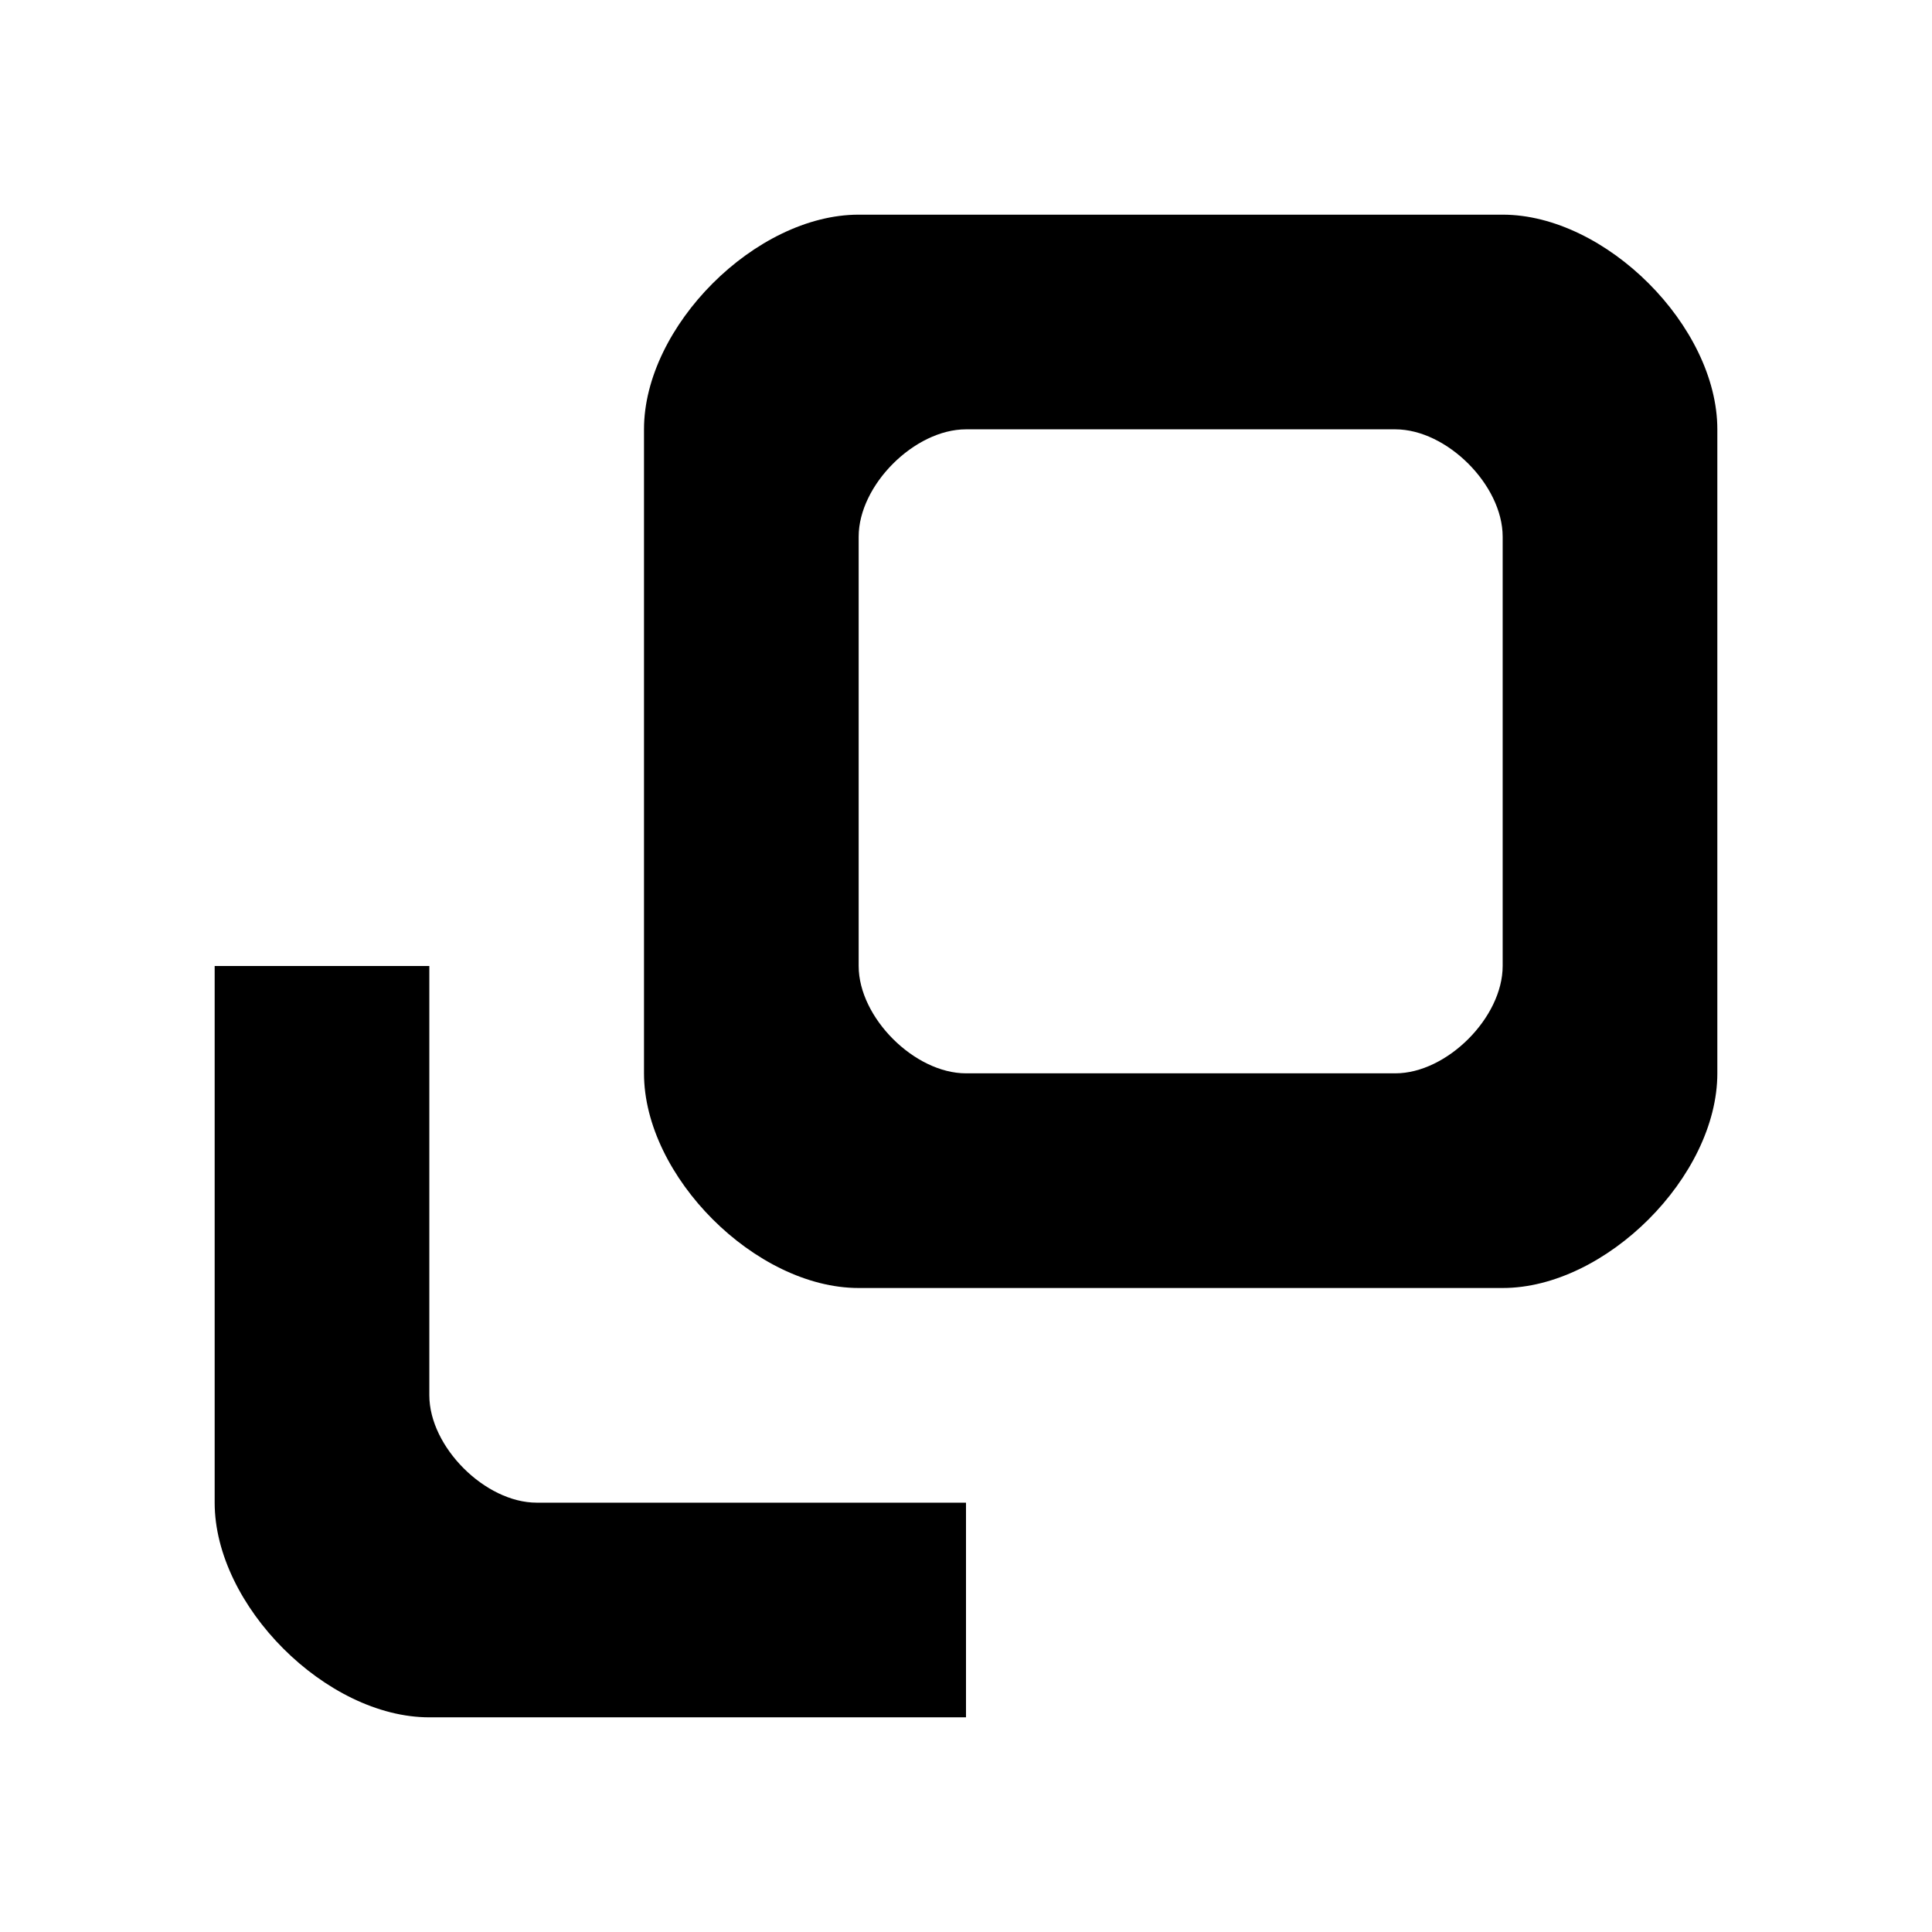
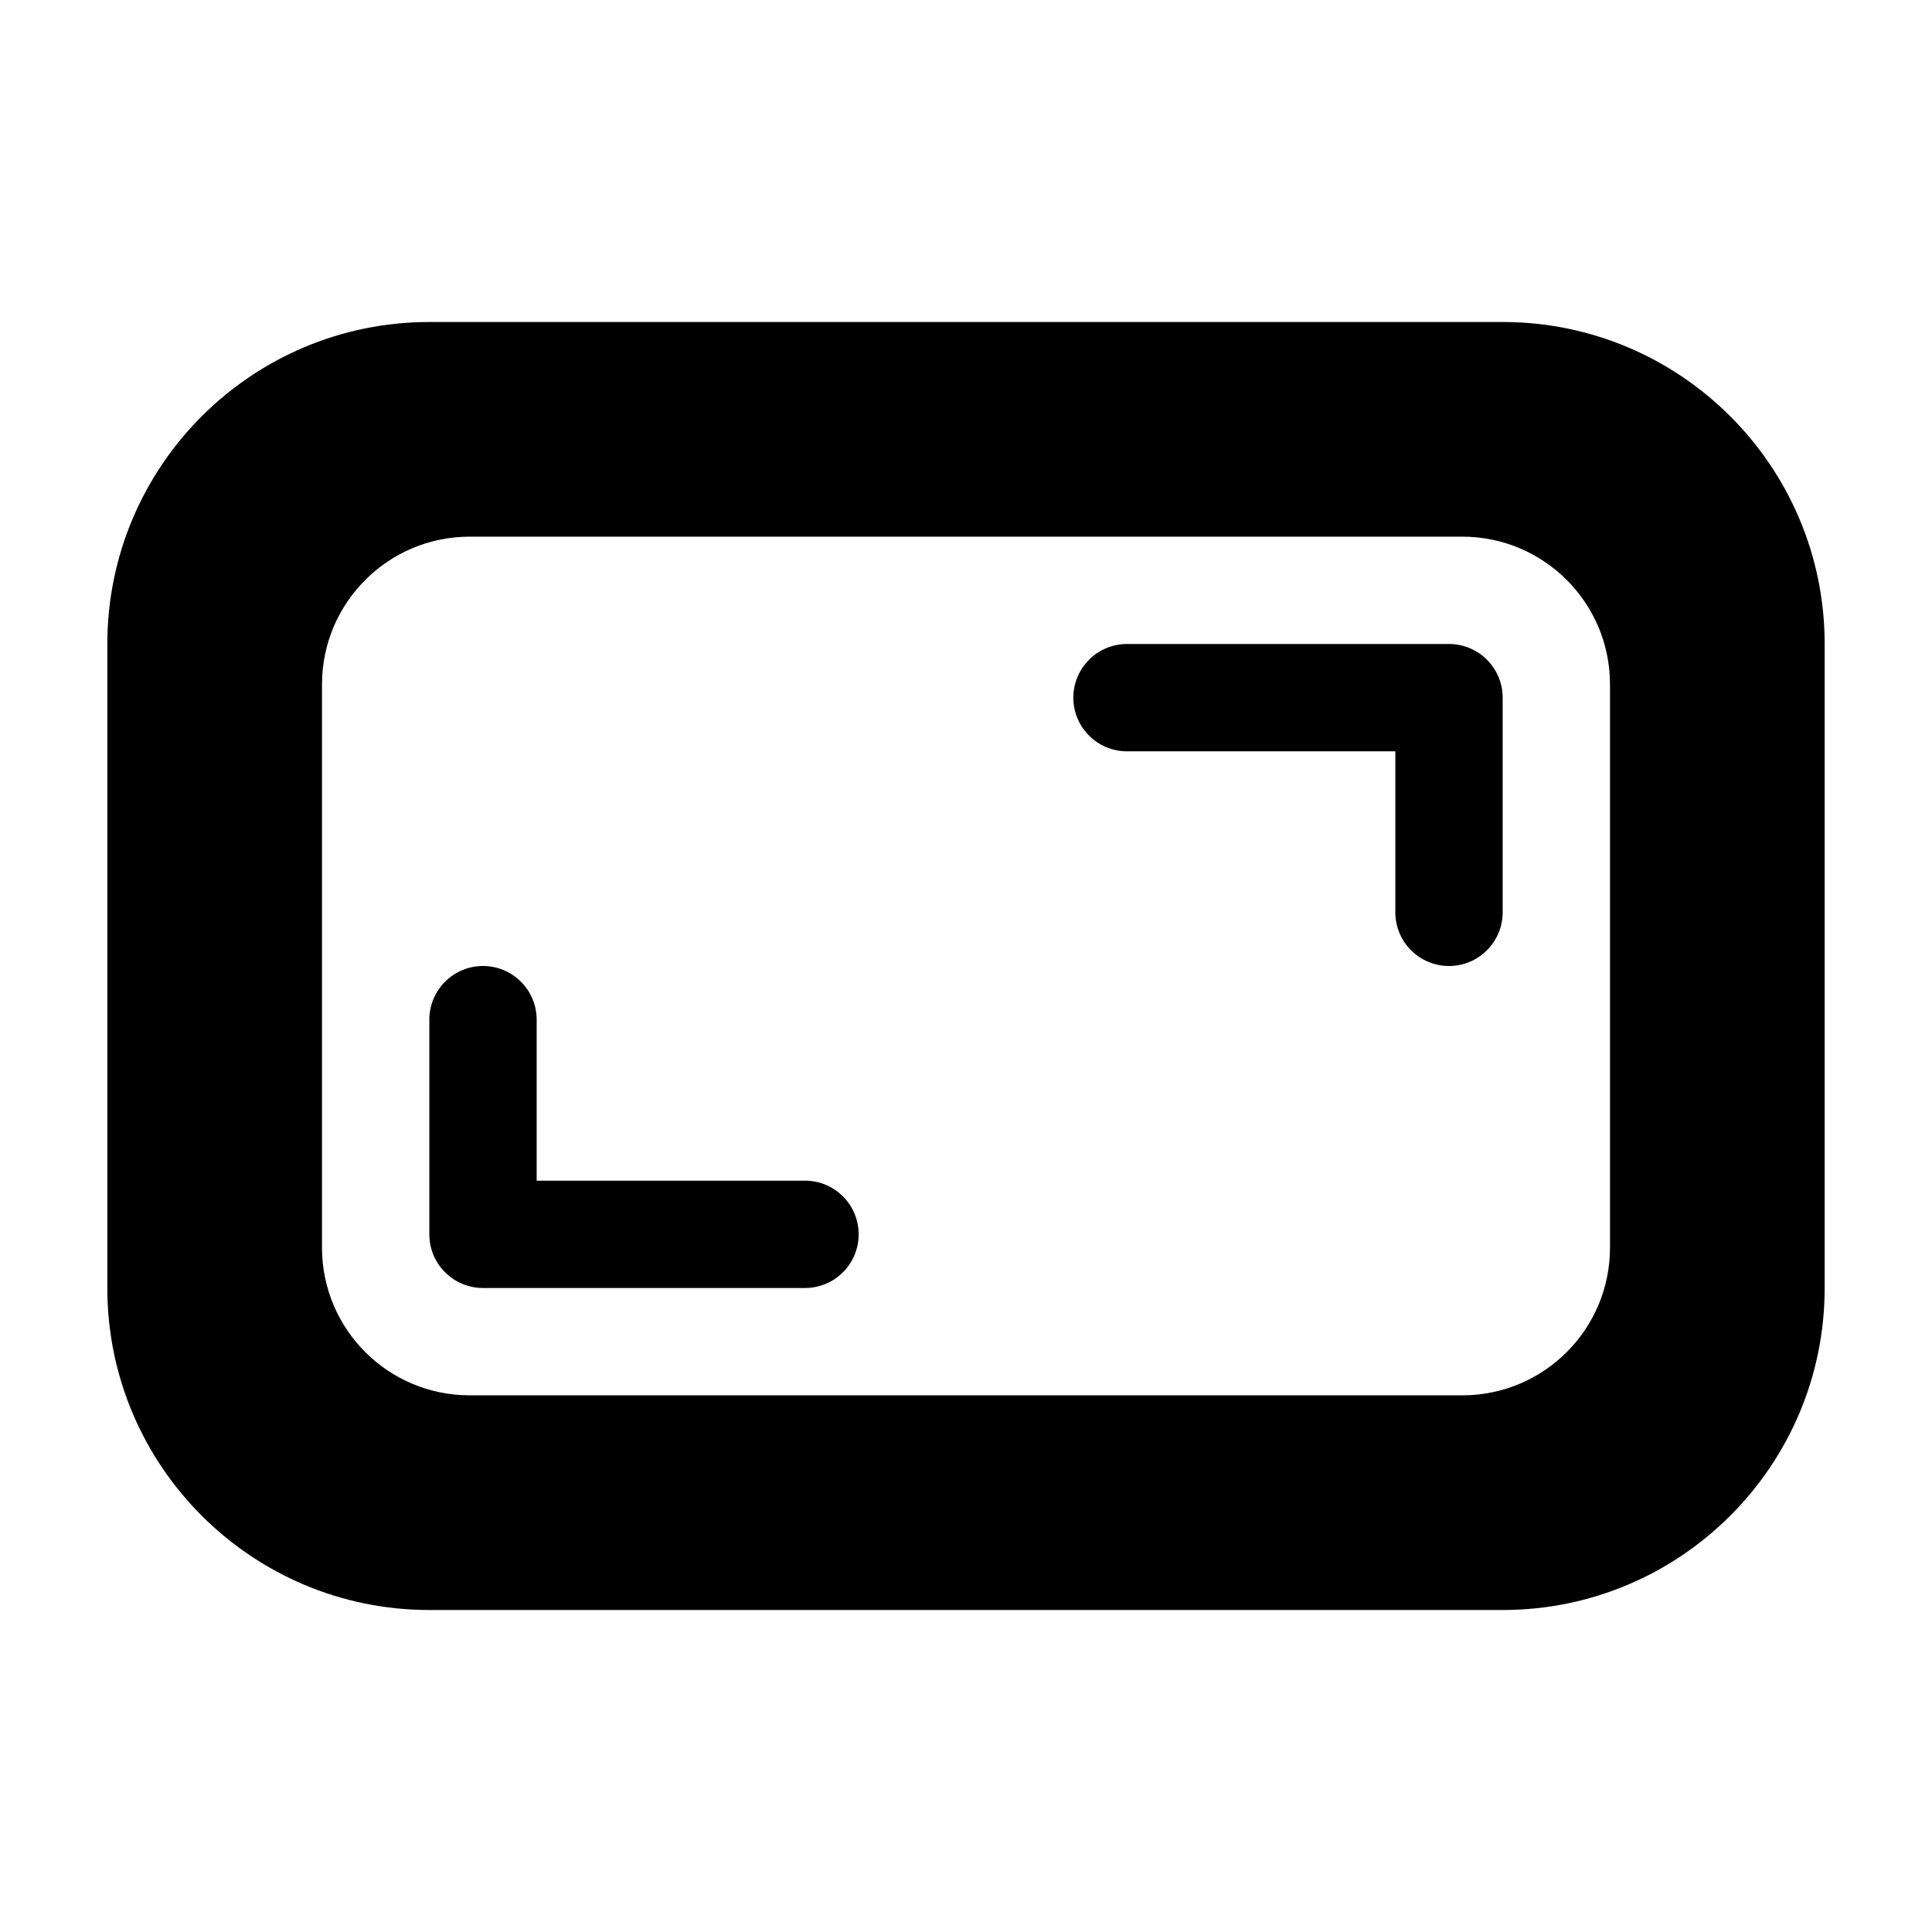
- <svg xmlns="http://www.w3.org/2000/svg" width="100%" height="100%" viewBox="0 0 18 18" version="1.1" xml:space="preserve" style="fill-rule:evenodd;clip-rule:evenodd;stroke-linejoin:round;stroke-miterlimit:1.414;">
-   <path id="Rounded_Rectangle_3" d="M14,12l-6,0c-0.96,0 -2,-1.04 -2,-2l0,-6c0,-0.96 1.04,-2 2,-2l6,0c0.96,0 2,1.04 2,2l0,6c0,0.96 -1.04,2 -2,2ZM14,5c0,-0.48 -0.52,-1 -1,-1l-4,0c-0.48,0 -1,0.52 -1,1l0,4c0,0.48 0.52,1 1,1l4,0c0.48,0 1,-0.52 1,-1l0,-4ZM9,16l-5,0c-0.96,0 -2,-1.04 -2,-2l0,-5l2,0l0,4c0,0.48 0.52,1 1,1l4,0l0,2Z" style="fill:#000;" />
+ <svg xmlns="http://www.w3.org/2000/svg" width="100%" height="100%" viewBox="0 0 18 18" version="1.1" xml:space="preserve" style="fill-rule:evenodd;clip-rule:evenodd;stroke-linejoin:round;stroke-miterlimit:2;">
+   <path d="M14,3c1.656,0 3,1.344 3,3l0,6c0,1.656 -1.344,3 -3,3l-10,0c-1.656,0 -3,-1.344 -3,-3l0,-6c0,-1.656 1.344,-3 3,-3l10,0Zm-0.376,2l-9.248,0c-0.76,0 -1.376,0.617 -1.376,1.376l0,5.248c0,0.76 0.616,1.376 1.376,1.376l9.248,0c0.76,0 1.376,-0.616 1.376,-1.376l0,-5.248c0,-0.759 -0.616,-1.376 -1.376,-1.376Z" />
+   <path d="M4,11.5c0,0 0,-2 0,-2c0,-0.276 0.224,-0.5 0.5,-0.5c0.276,0 0.5,0.224 0.5,0.5l0,1.5l2.5,0c0.276,0 0.5,0.224 0.5,0.5c0,0.276 -0.224,0.5 -0.5,0.5l-3,0c-0.138,0 -0.263,-0.056 -0.353,-0.146l0,-0.001c0,0 -0.001,0 -0.001,0c-0.09,-0.09 -0.146,-0.215 -0.146,-0.353l0,0Z" />
+   <path d="M14,6.5c0,0 0,2 0,2c0,0.276 -0.224,0.5 -0.5,0.5c-0.276,0 -0.5,-0.224 -0.5,-0.5l0,-1.5l-2.5,0c-0.276,0 -0.5,-0.224 -0.5,-0.5c0,-0.276 0.224,-0.5 0.5,-0.5l3,0c0.138,0 0.263,0.056 0.353,0.146l0,0.001c0,0 0.001,0 0.001,0c0.09,0.09 0.146,0.215 0.146,0.353l0,0Z" />
</svg>
